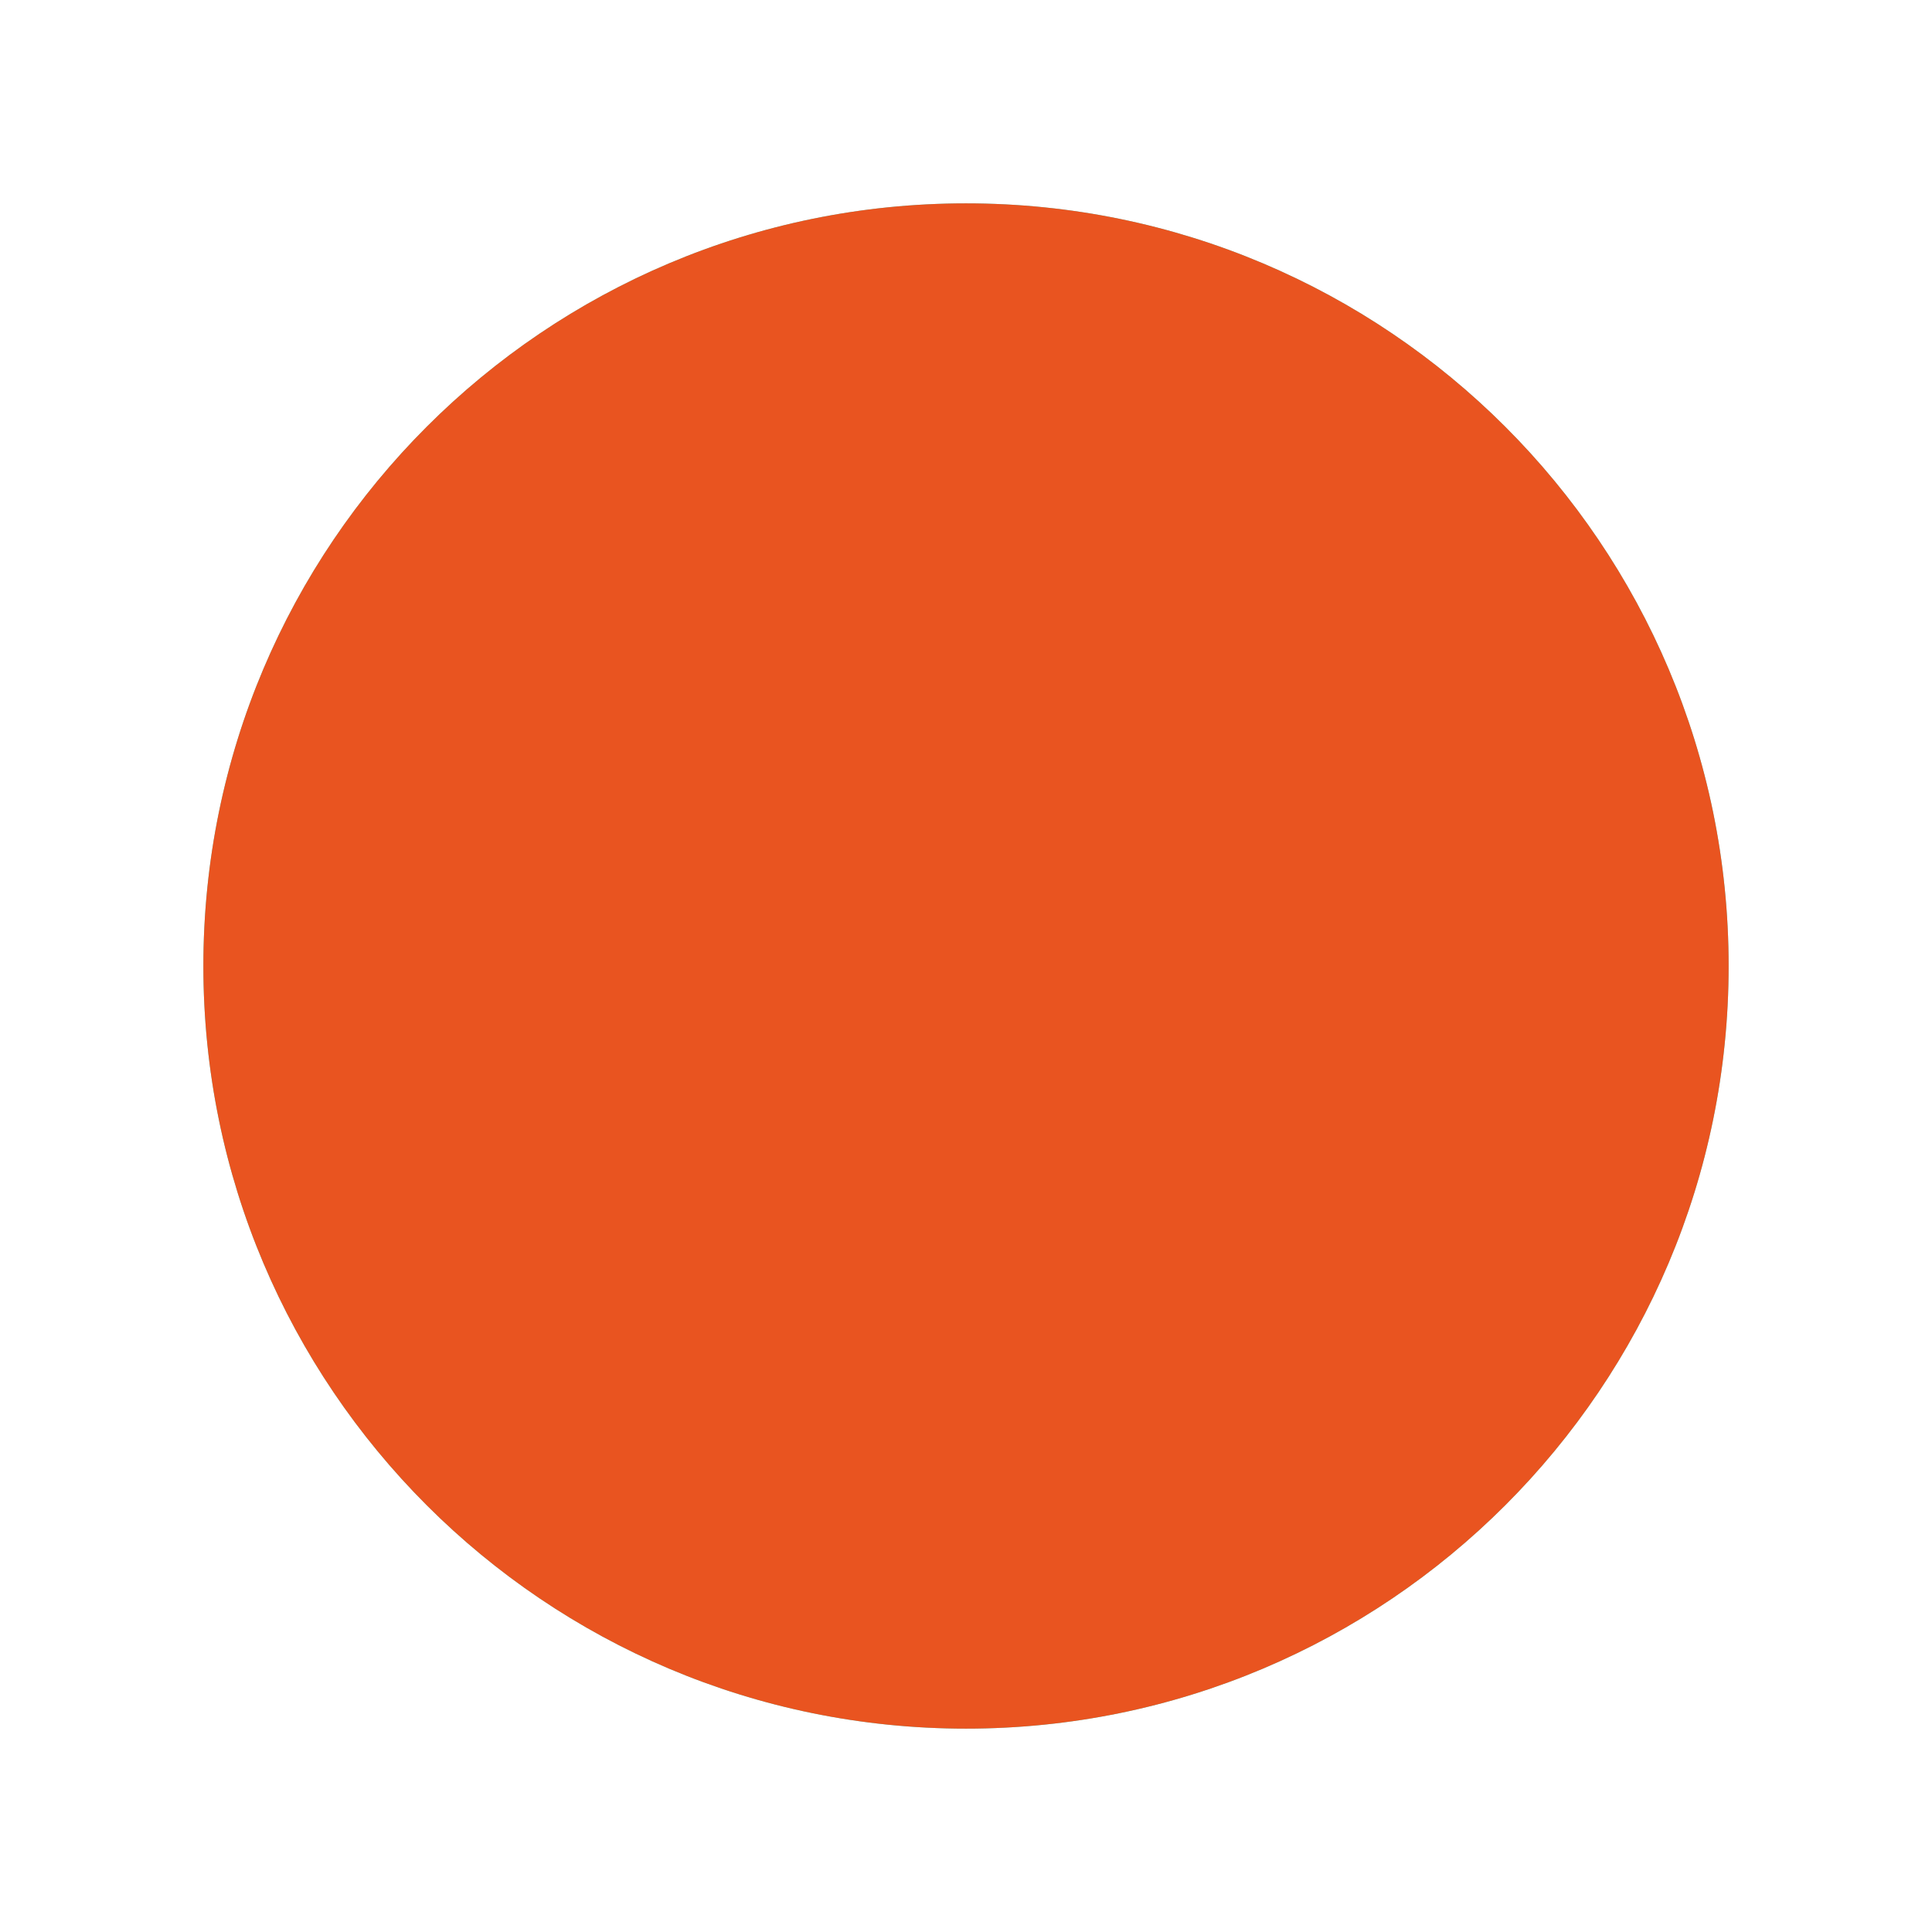
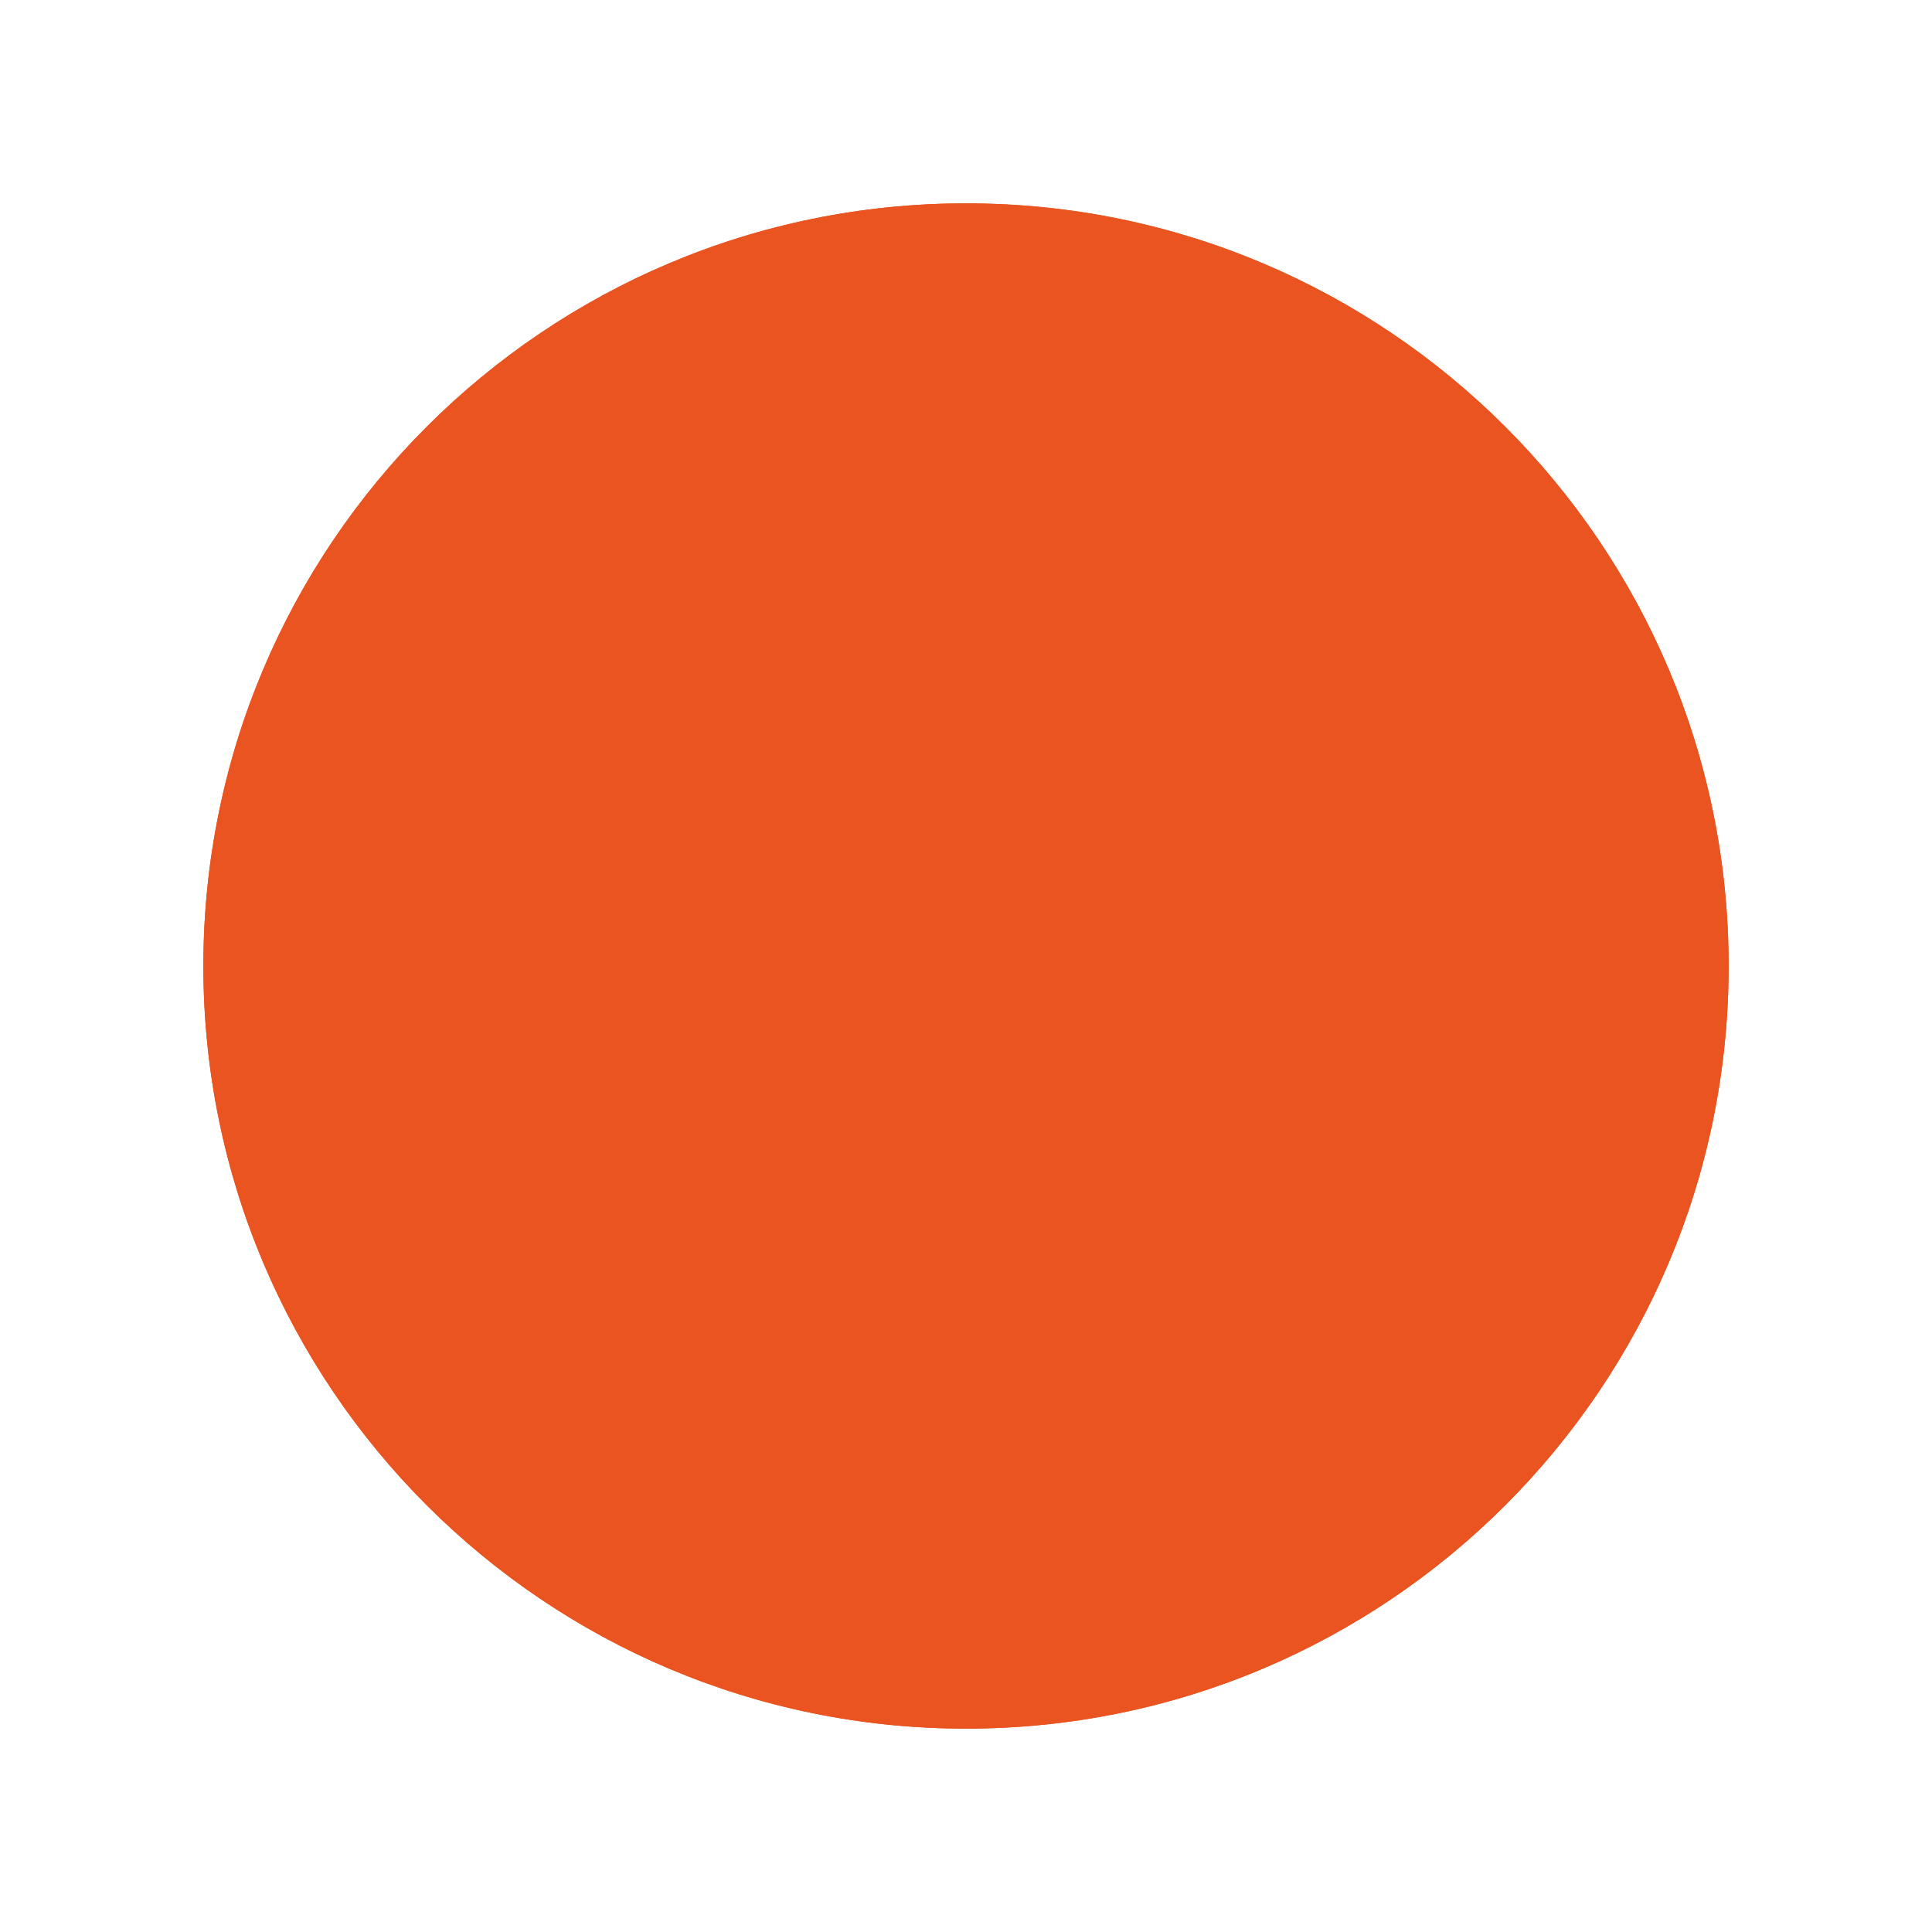
<svg xmlns="http://www.w3.org/2000/svg" id="svg4486" height="19" viewBox="0 0 19 19" width="19" version="1.1">
  <defs id="defs10" />
  <g id="layer1" transform="translate(290.21 -522.86)">
    <g id="g4117" transform="translate(-289.71 -511)">
      <rect id="rect4121" style="color:#000000;fill:none" height="19" width="19" y="1033.9" x="-0.5" />
-       <circle style="opacity:1;fill:#52e0d8;fill-opacity:1;stroke:none;stroke-width:1.8;stroke-linecap:butt;stroke-linejoin:round;stroke-miterlimit:4;stroke-dasharray:none;stroke-opacity:1" id="path4136" cx="9" cy="1043.36" r="7.5" />
+       <circle style="opacity:1;fill:#e95420;fill-opacity:1;stroke:none;stroke-width:1.8;stroke-linecap:butt;stroke-linejoin:round;stroke-miterlimit:4;stroke-dasharray:none;stroke-opacity:1" id="path4136" cx="9" cy="1043.36" r="7.5" />
      <circle style="opacity:1;fill:#e95420;fill-opacity:1;stroke:none;stroke-width:1.8;stroke-linecap:butt;stroke-linejoin:round;stroke-miterlimit:4;stroke-dasharray:none;stroke-opacity:1" id="path4136-0" cx="9" cy="1043.36" r="7.5" />
    </g>
  </g>
</svg>
